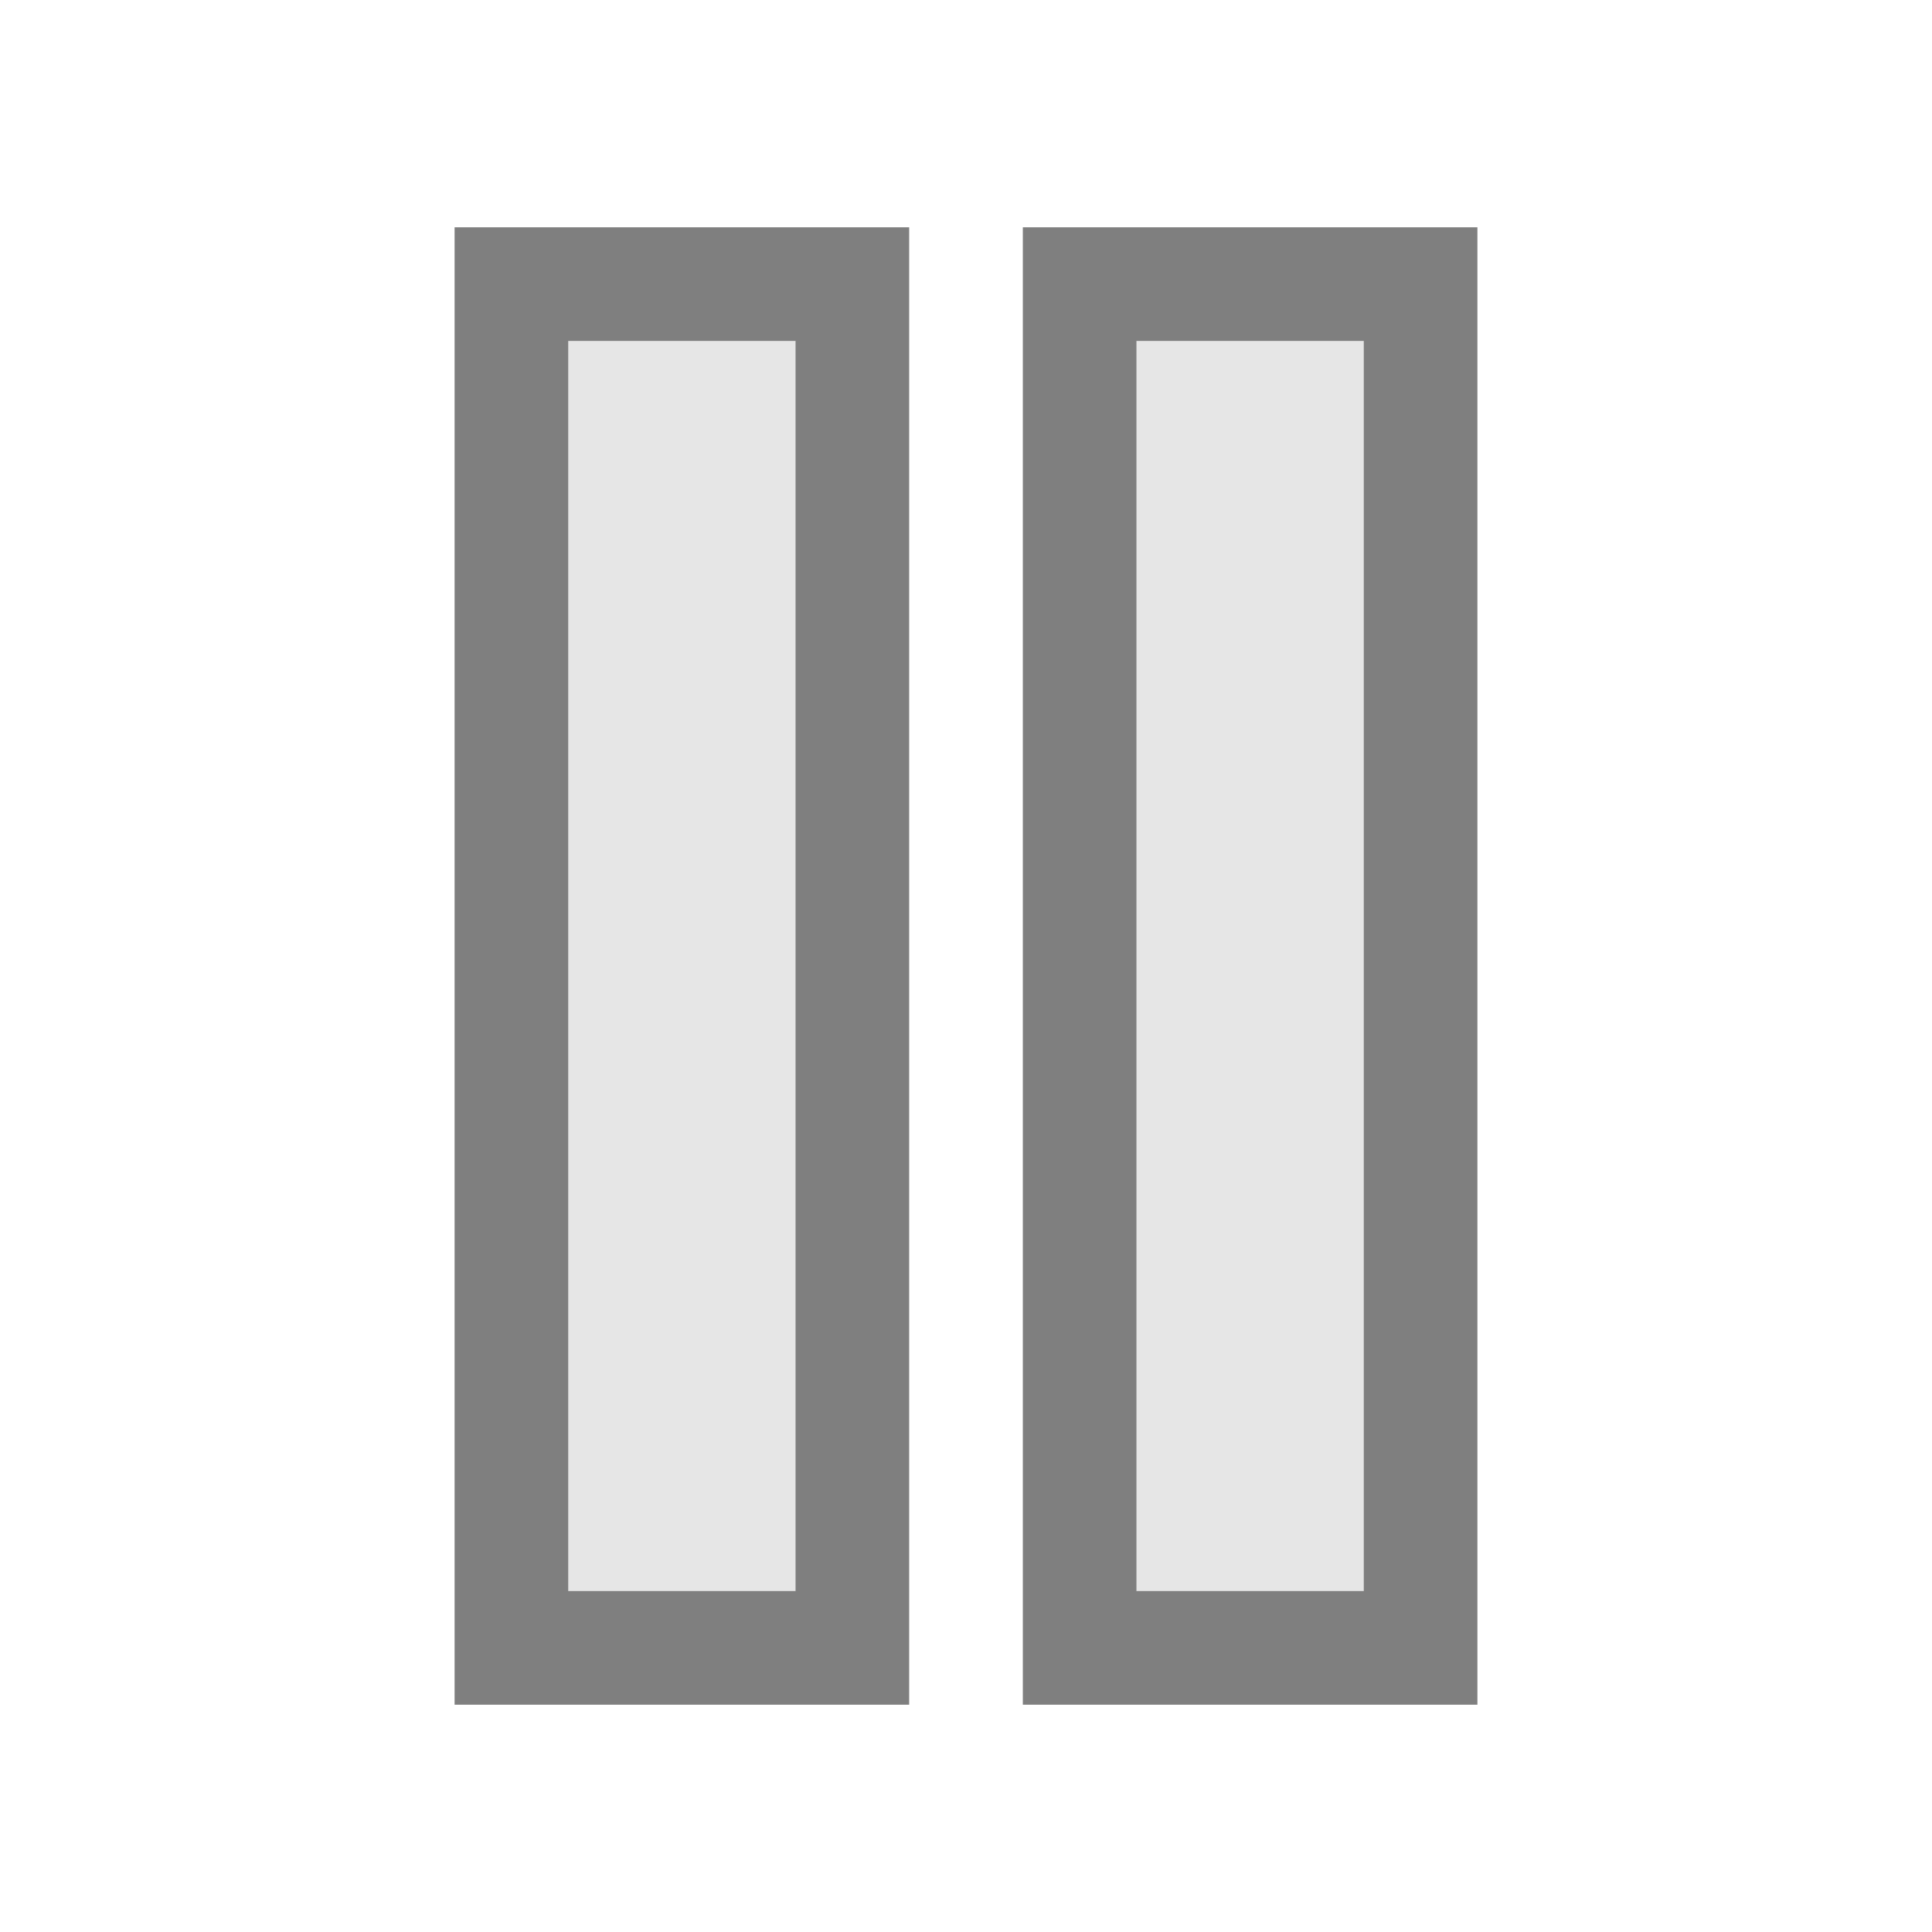
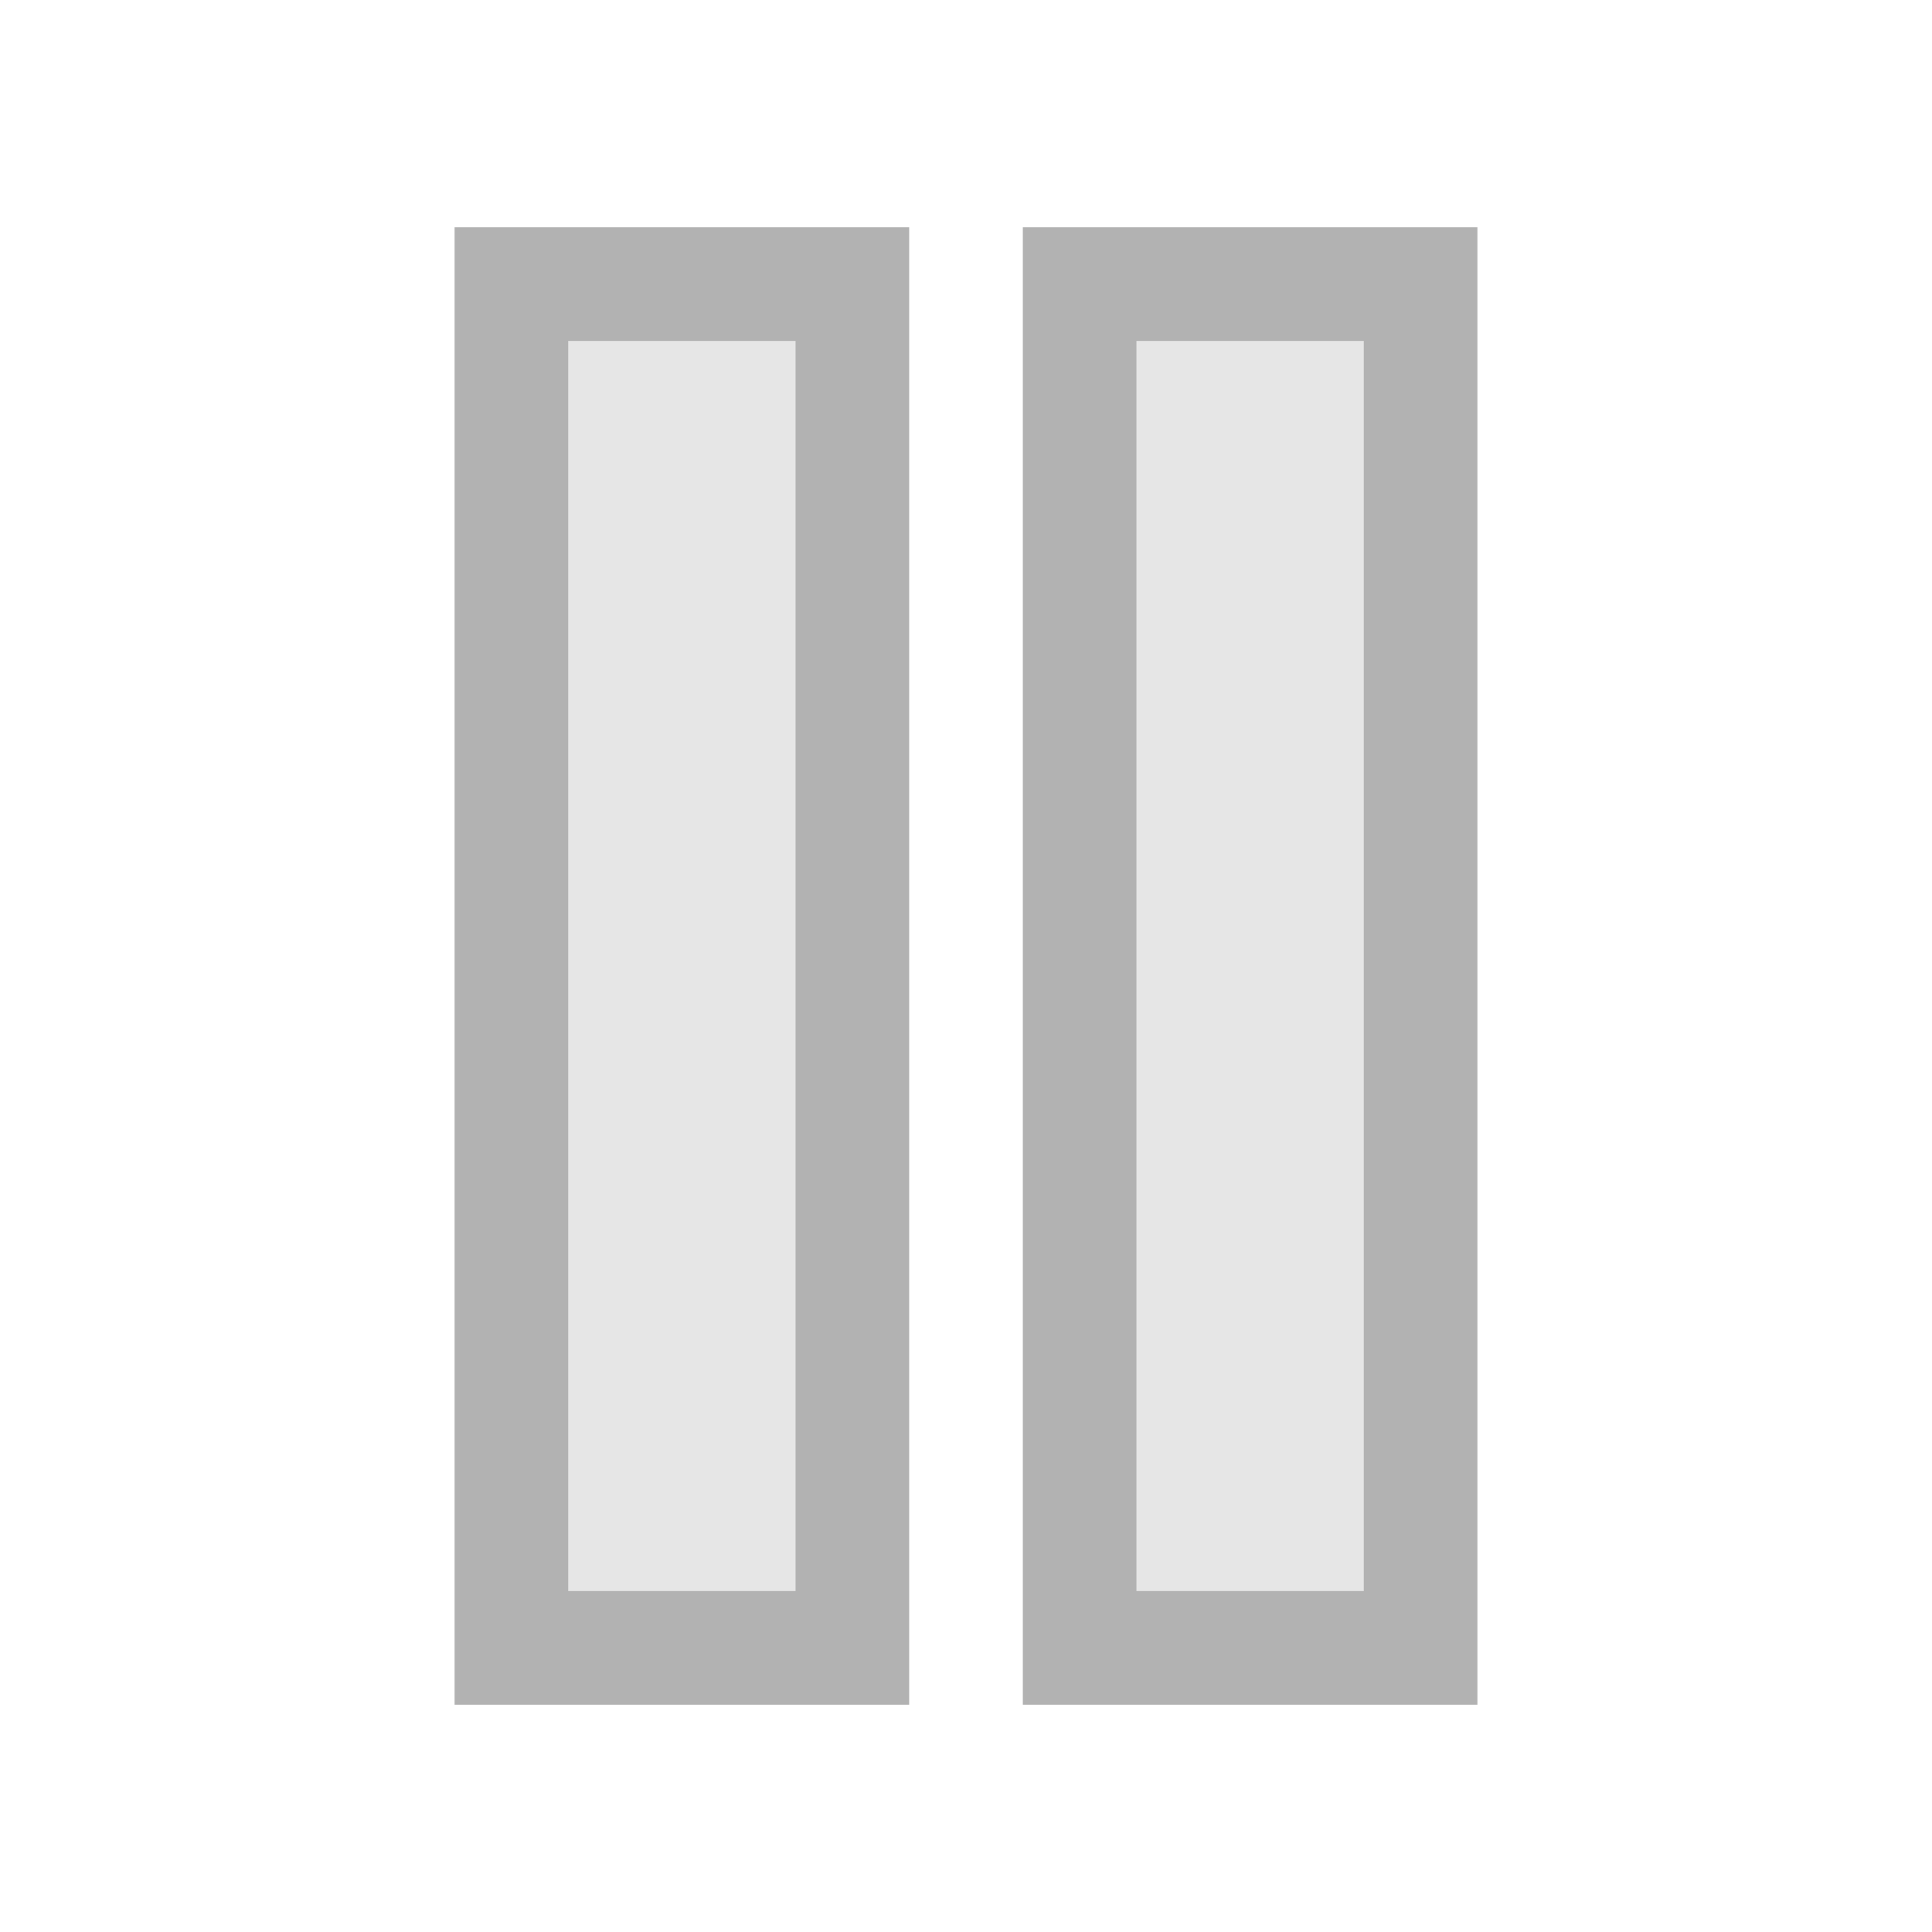
<svg xmlns="http://www.w3.org/2000/svg" width="100%" height="100%" viewBox="0 0 17 17" version="1.1" xml:space="preserve" style="fill-rule:evenodd;clip-rule:evenodd;stroke-linejoin:round;stroke-miterlimit:1.414;">
  <g id="Layer1">
    <rect id="rect5" x="-2" y="0" width="21" height="17" style="fill:none;" />
    <g id="g7">
      <path id="path9" d="M7,3l0,11l-2,0l0,-11l2,0Zm5,0l0,11l-2,0l0,-11l2,0Z" style="fill:#e6e6e6;fill-rule:nonzero;" />
-       <path id="path11" d="M8,2l0,13l-4,0l0,-13l4,0Zm5,13l-4,0l0,-13l4,0l0,13Zm-8,-12l0,11l2,0l0,-11l-2,0Zm5,0l0,11l2,0l0,-11l-2,0Z" style="fill-opacity:0.502;fill-rule:nonzero;" />
+       <path id="path11" d="M8,2l0,13l-4,0l0,-13l4,0Zm5,13l-4,0l0,-13l4,0l0,13Zm-8,-12l0,11l2,0l0,-11l-2,0Zm5,0l0,11l2,0l0,-11l-2,0Z" style="fill-opacity:0.302;fill-rule:nonzero;" />
    </g>
  </g>
</svg>
